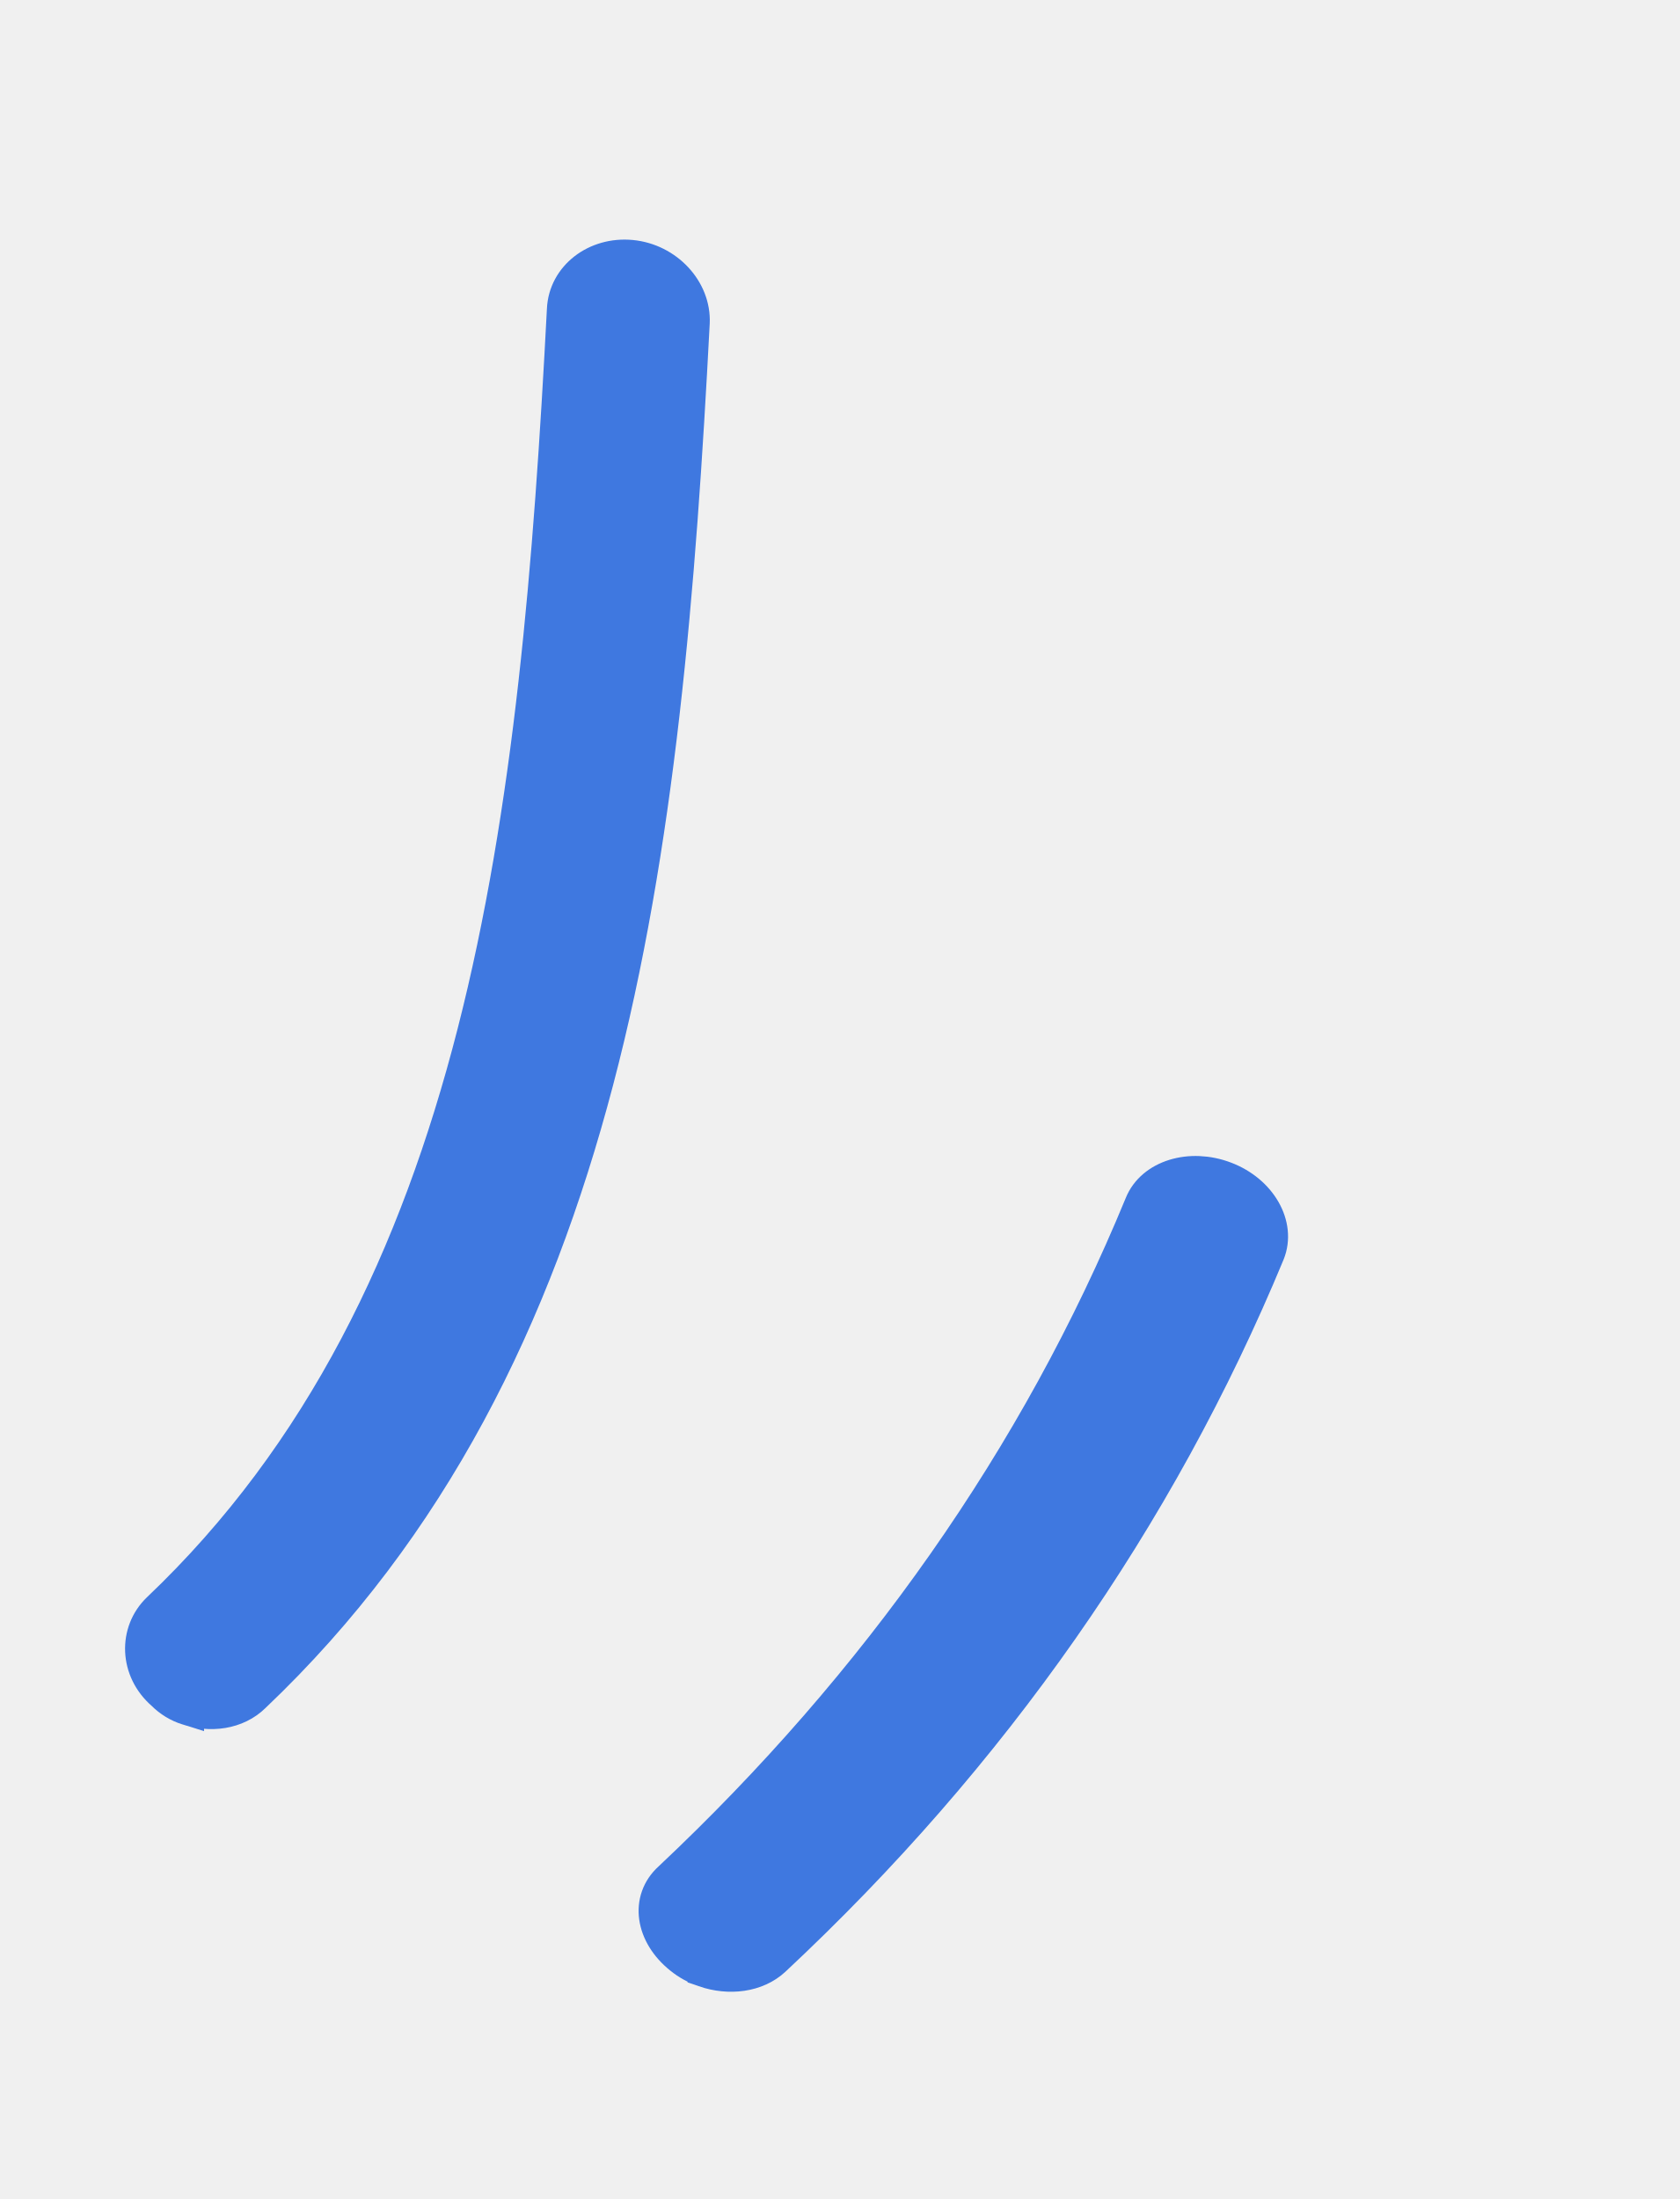
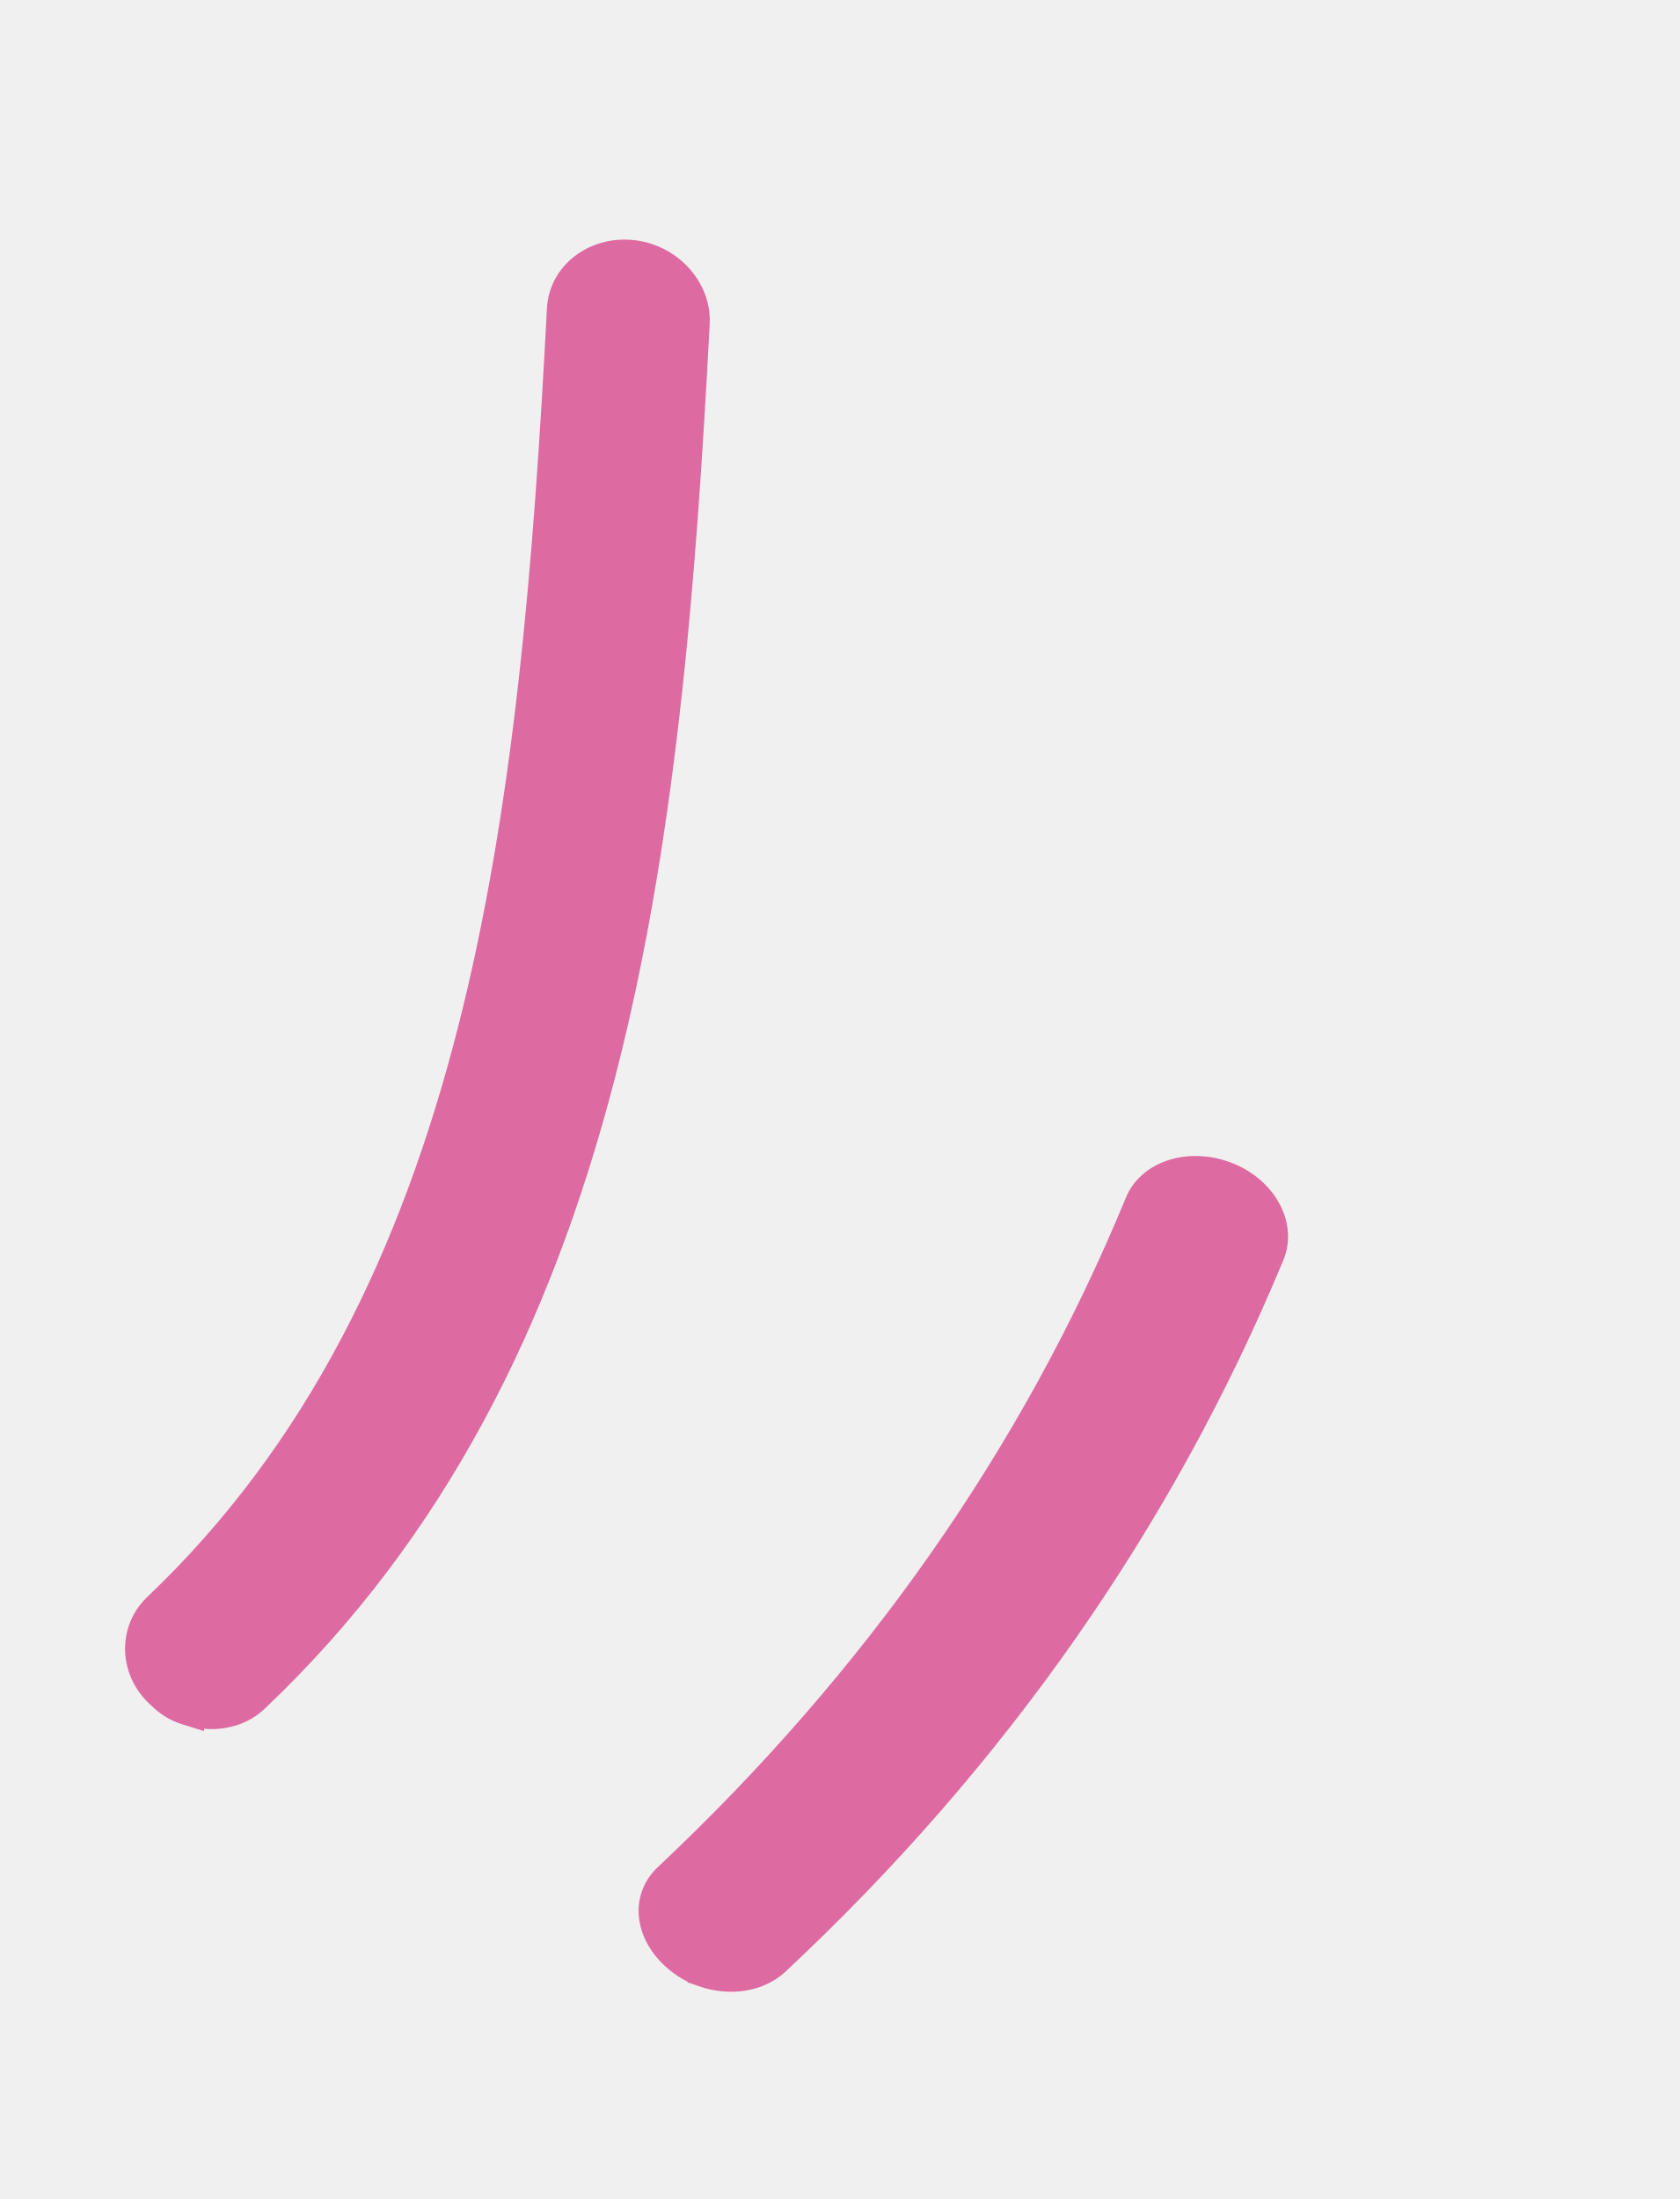
<svg xmlns="http://www.w3.org/2000/svg" width="42" height="55" viewBox="0 0 42 55" fill="none">
-   <g clip-path="url(#clip0_103_106)" fill="#3F78E0" stroke="#3F78E0" stroke-width=".83" stroke-miterlimit="10">
+   <g clip-path="url(#clip0_103_106)" fill="#dd6ba1" stroke="#dd6ba1" stroke-width=".83" stroke-miterlimit="10">
    <path d="M4.689 42.735a1.476 1.476 0 01-.613-.373c-.68-.587-.699-1.55-.114-2.112 8.18-7.775 9.47-19.826 10.132-32.51.036-.817.808-1.41 1.697-1.324.889.086 1.582.837 1.546 1.654-.692 13.28-2.065 25.875-10.984 34.35-.43.425-1.097.512-1.696.304l.032.01zm12.923 6.55a1.828 1.828 0 01-.587-.321c-.72-.575-.858-1.448-.269-1.98 5.194-4.887 9.184-10.545 11.785-16.863.28-.699 1.227-.989 2.104-.654.877.334 1.357 1.178 1.077 1.877-2.743 6.623-6.909 12.574-12.358 17.666-.437.408-1.128.492-1.752.276z" />
  </g>
  <defs>
    <clipPath id="clip0_103_106">
      <path fill="#fff" transform="rotate(19.164 7.878 46.669)" d="M0 0h27.436v48H0z" />
    </clipPath>
  </defs>
</svg>
